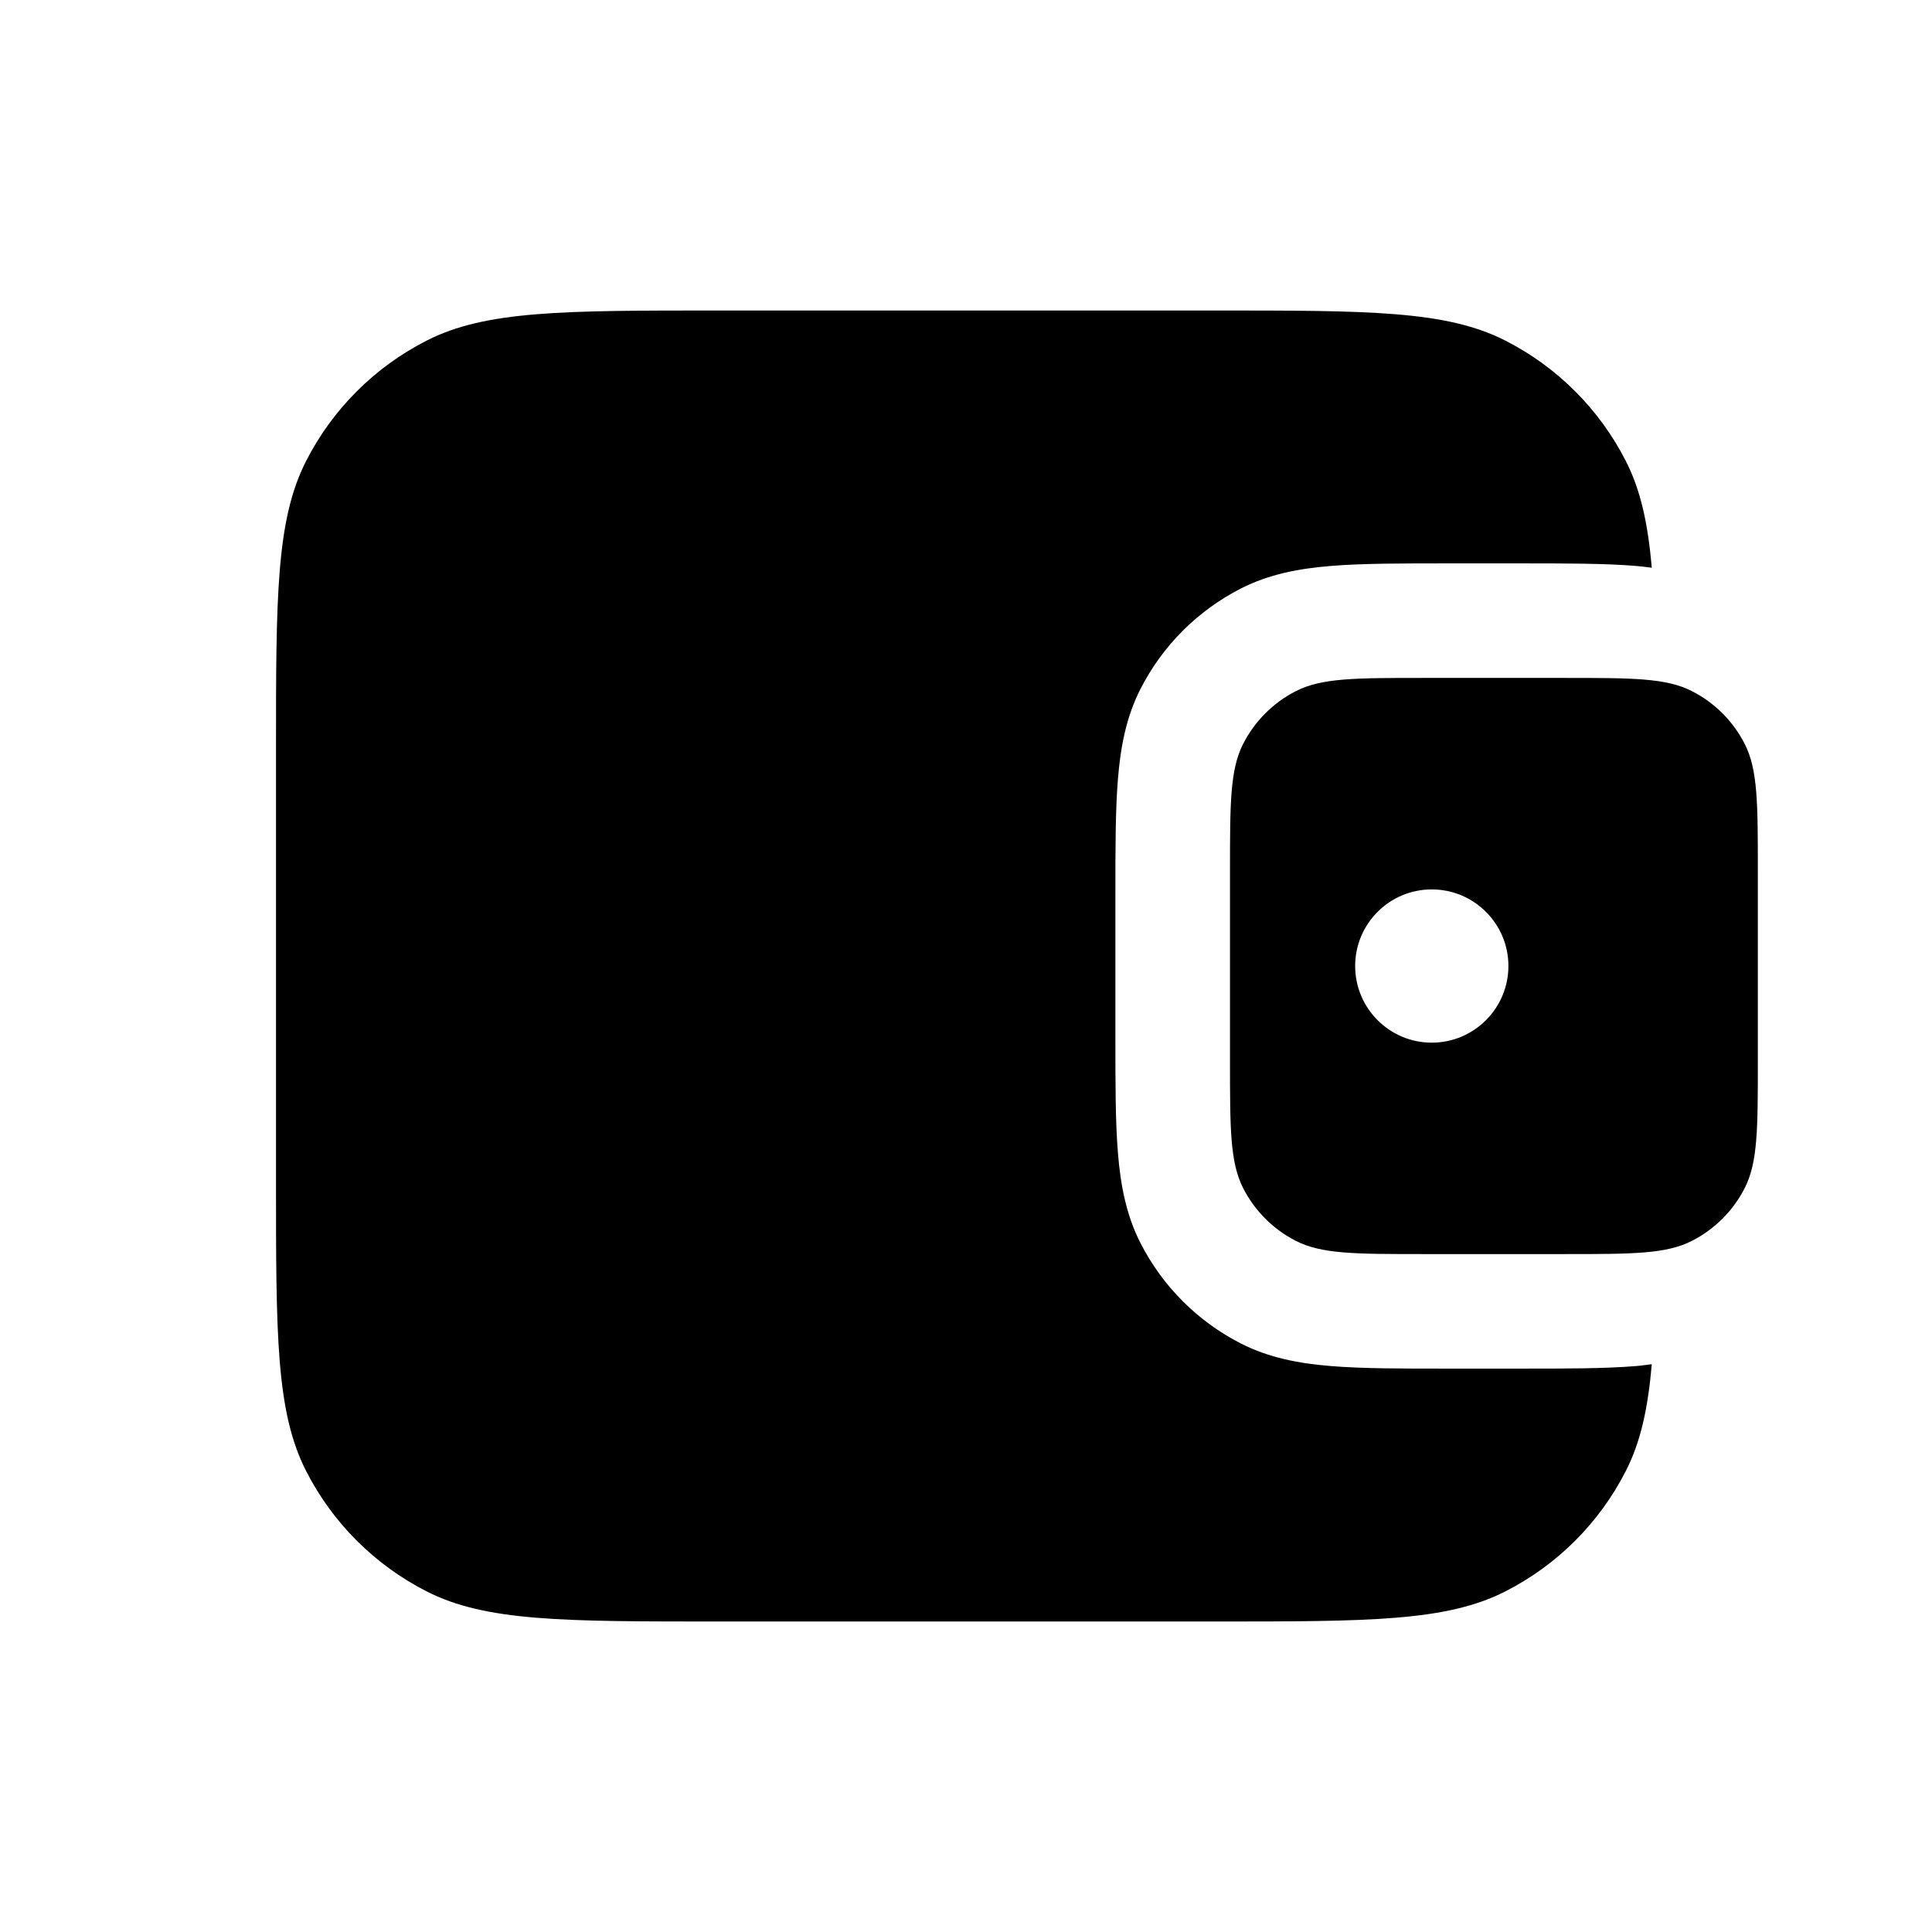
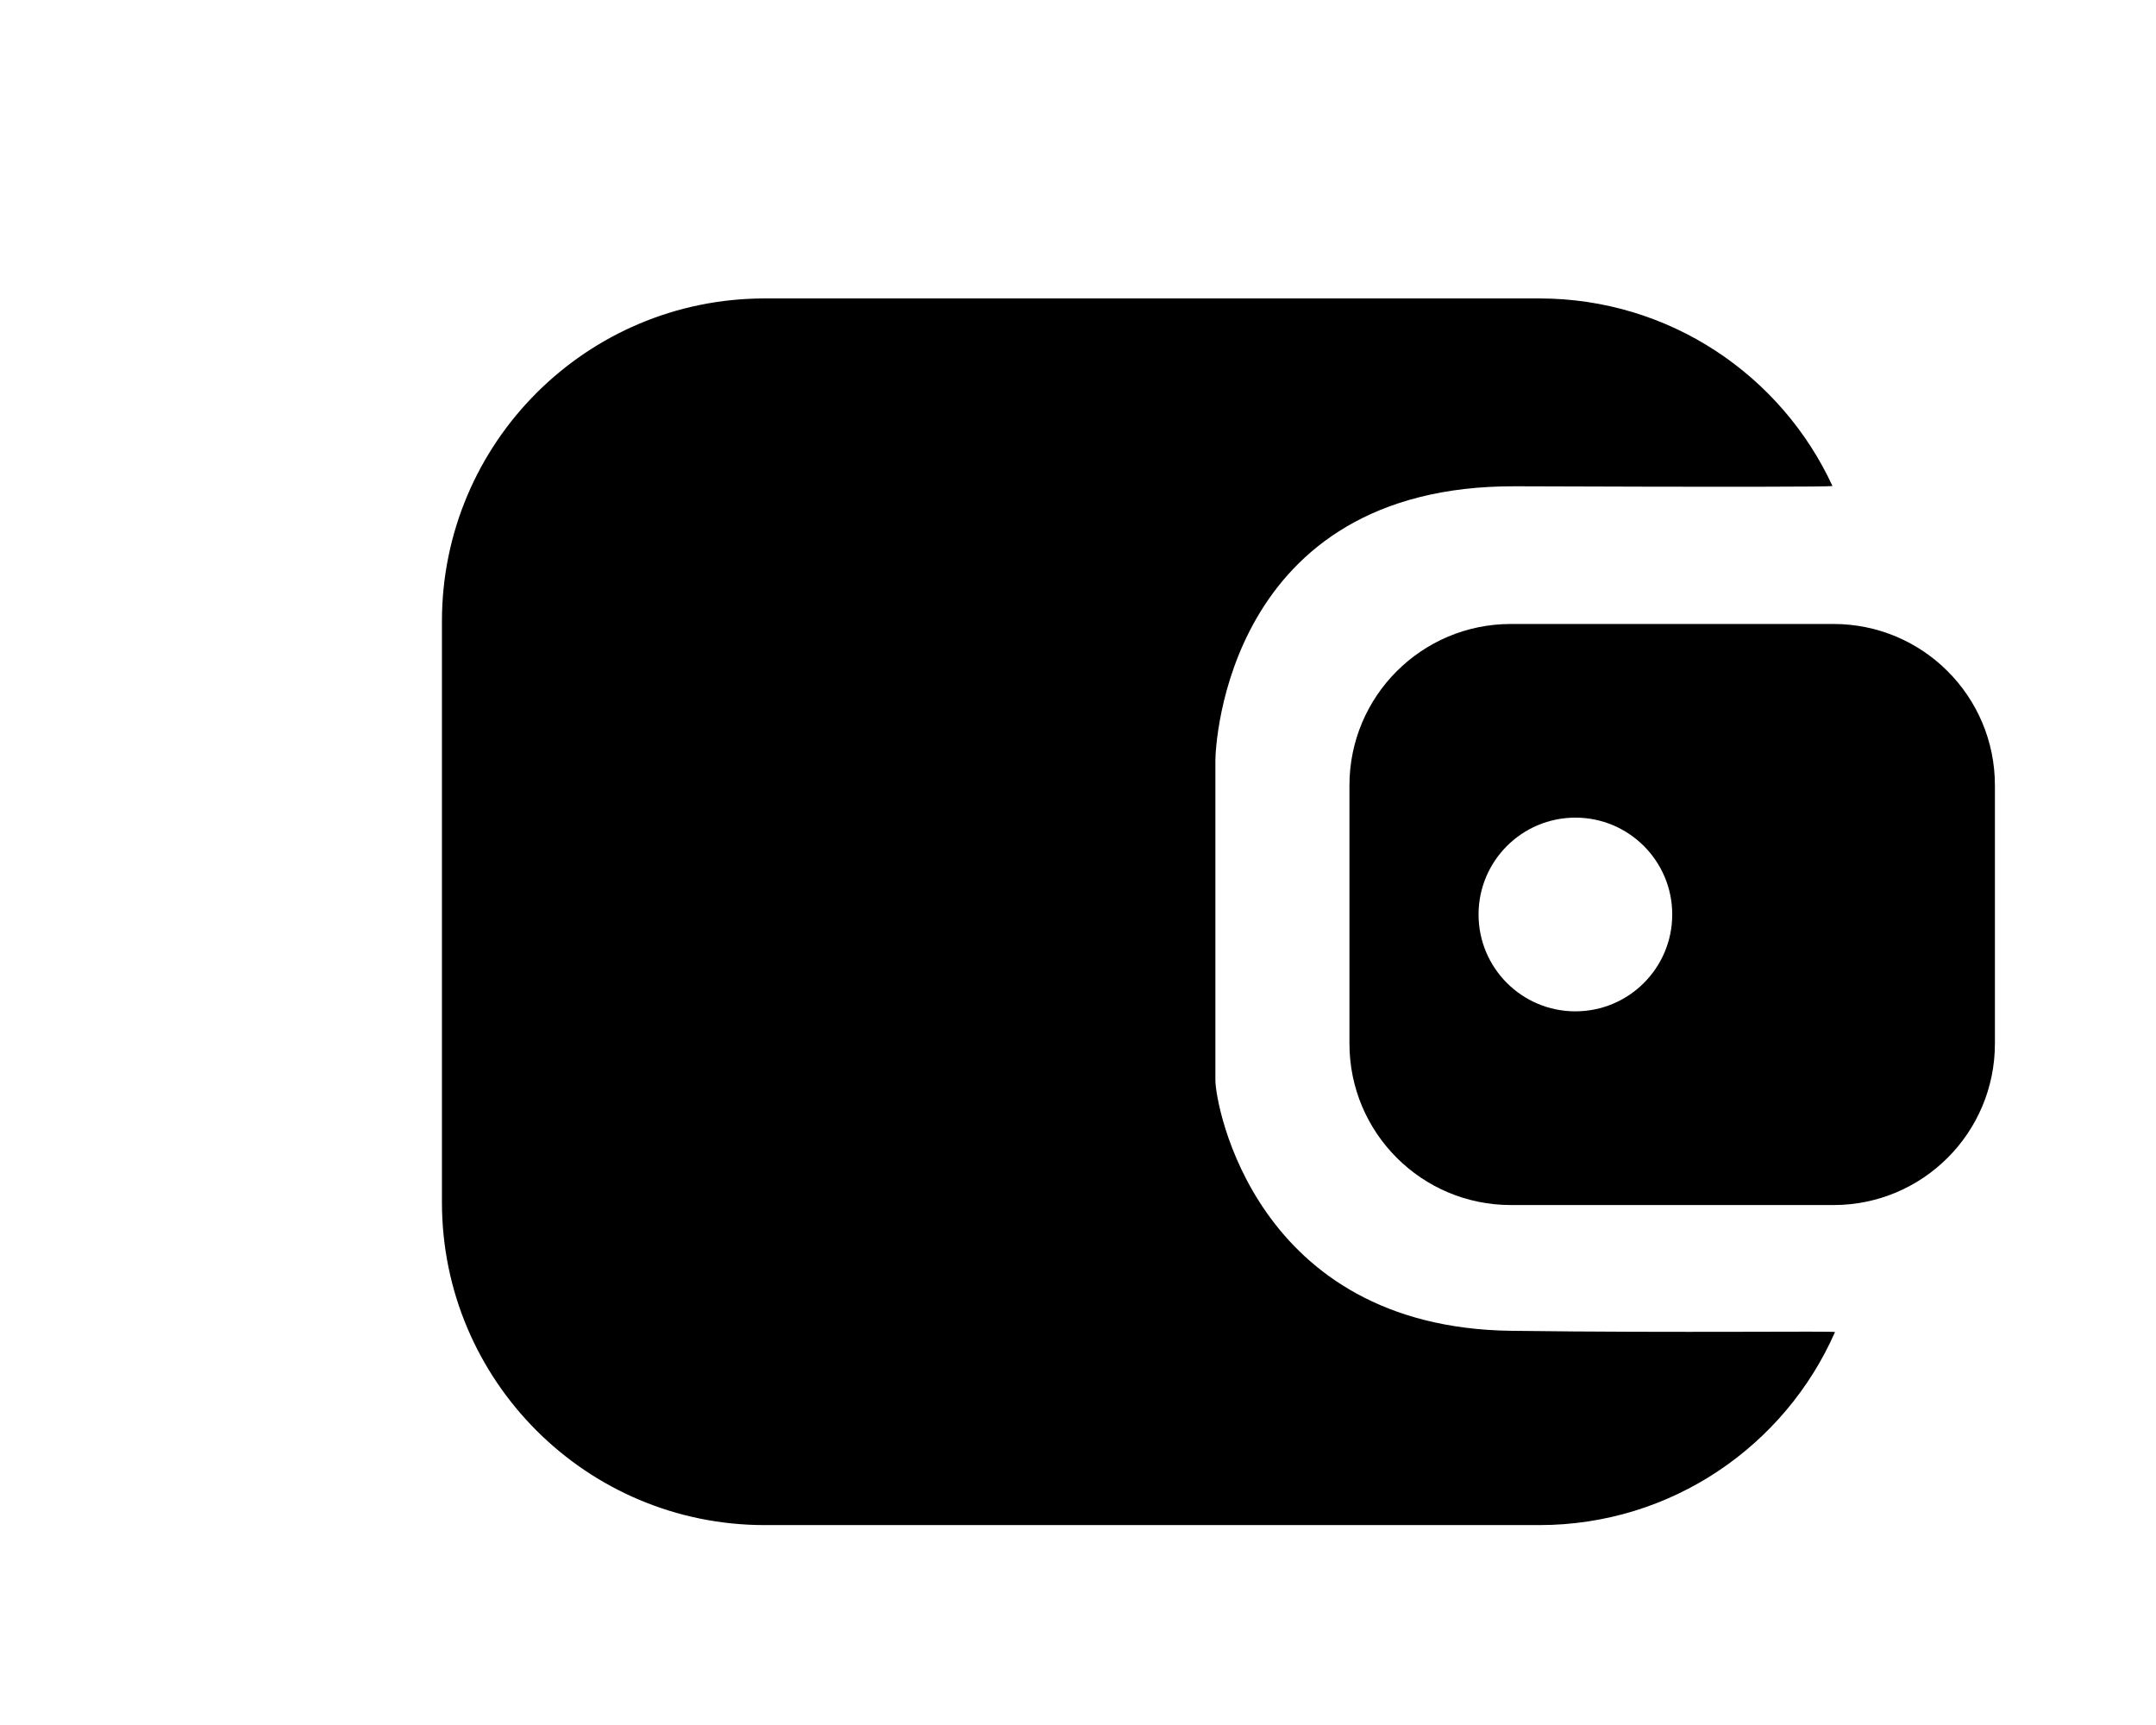
- <svg xmlns="http://www.w3.org/2000/svg" viewBox="0 0 28 28" width="28" height="28" preserveAspectRatio="xMidYMid meet" style="width: 100%; height: 100%; transform: translate3d(0px, 0px, 0px); content-visibility: visible;">
+ <svg xmlns="http://www.w3.org/2000/svg" viewBox="0 0 40 32" width="40" height="32" preserveAspectRatio="xMidYMid meet">
  <defs>
-     <clipPath id="__lottie_element_2">
-       <rect width="28" height="28" x="0" y="0" />
+     <clipPath id="__lottie_element_39">
+       <rect width="40" height="32" x="0" y="0" />
    </clipPath>
  </defs>
-   <g clip-path="url(#__lottie_element_2)">
-     <g style="display: block;" transform="matrix(1,0,0,1,0,0)" opacity="1">
-       <g class="wallet-lottie_fill-color" opacity="1" transform="matrix(4.563954,-2.635,2.635,4.563954,5.442366,4.032382)">
-         <path fill="rgb(0,0,0)" fill-opacity="1" d=" M2.244,1.888 C2.244,1.888 1.739,1.618 1.739,1.618 C1.674,1.724 1.514,1.564 1.414,1.597 C1.306,1.633 1.235,1.604 1.192,1.585 C1.192,1.585 1.598,1.544 1.598,1.544 C1.896,1.229 2.017,2.07 1.439,1.624 C1.439,1.624 -0.006,0.522 -0.006,0.522 C-0.126,0.47 -0.262,0.435 -0.168,0.399 C-0.037,0.349 0.116,0.357 0.245,0.436 C0.245,0.436 2.061,1.476 2.061,1.476 C2.283,1.611 2.379,1.666 2.244,1.888z" />
+   <g clip-path="url(#__lottie_element_39)">
+     <g style="display: block;" transform="matrix(0.98936,0,0,0.98936,6.858641,4.59836)" opacity="1">
+       <g opacity="1" transform="matrix(5.196152,-3,3,5.196152,6,0)">
+         <path fill-opacity="1" d=" M2.244,1.888 C2.244,1.888 1.739,1.618 1.739,1.618 C1.674,1.725 1.514,1.564 1.414,1.597 C1.306,1.633 1.235,1.604 1.192,1.585 C1.192,1.585 1.598,1.544 1.598,1.544 C1.895,1.229 2.017,2.07 1.439,1.624 C1.439,1.624 -0.006,0.522 -0.006,0.522 C-0.126,0.47 -0.262,0.435 -0.168,0.399 C-0.037,0.349 0.115,0.358 0.245,0.436 C0.245,0.436 2.061,1.476 2.061,1.476 C2.282,1.611 2.379,1.666 2.244,1.888z" />
      </g>
-       <g class="wallet-lottie_fill-color" opacity="1" transform="matrix(1,0,0,1,14.738,14)">
-         <path fill="rgb(0,0,0)" fill-opacity="1" d=" M6.012,-1.11 C5.399,-1.11 4.902,-0.613 4.902,0 C4.902,0.613 5.399,1.111 6.012,1.111 C6.625,1.111 7.123,0.613 7.123,0 C7.123,-0.613 6.625,-1.11 6.012,-1.11z M7.938,-4.175 C8.918,-4.175 9.408,-4.175 9.782,-3.984 C10.111,-3.816 10.379,-3.549 10.547,-3.22 C10.738,-2.846 10.738,-2.355 10.738,-1.375 C10.738,-1.375 10.738,1.375 10.738,1.375 C10.738,2.355 10.738,2.846 10.547,3.22 C10.379,3.549 10.111,3.816 9.782,3.984 C9.408,4.175 8.918,4.175 7.938,4.175 C7.938,4.175 5.888,4.175 5.888,4.175 C4.908,4.175 4.417,4.175 4.043,3.984 C3.714,3.816 3.447,3.549 3.279,3.22 C3.088,2.846 3.088,2.355 3.088,1.375 C3.088,1.375 3.088,-1.375 3.088,-1.375 C3.088,-2.355 3.088,-2.846 3.279,-3.22 C3.447,-3.549 3.714,-3.816 4.043,-3.984 C4.417,-4.175 4.908,-4.175 5.888,-4.175 C5.888,-4.175 7.938,-4.175 7.938,-4.175z" />
+       <g opacity="1" transform="matrix(1,0,0,1,24.425,12.5)">
+         <path fill-opacity="1" d=" M3.026,-5.448 C3.026,-5.448 -3.026,-5.448 -3.026,-5.448 C-4.697,-5.448 -6.052,-4.093 -6.052,-2.422 C-6.052,-2.422 -6.052,2.42 -6.052,2.42 C-6.052,4.092 -4.697,5.447 -3.026,5.447 C-3.026,5.447 3.026,5.447 3.026,5.447 C4.698,5.447 6.052,4.092 6.052,2.42 C6.052,2.42 6.052,-2.422 6.052,-2.422 C6.052,-4.093 4.698,-5.448 3.026,-5.448z M-1.815,1.815 C-2.818,1.815 -3.631,1.002 -3.631,-0.001 C-3.631,-1.003 -2.818,-1.817 -1.815,-1.817 C-0.812,-1.817 0.001,-1.003 0.001,-0.001 C0.001,1.002 -0.812,1.815 -1.815,1.815z" />
      </g>
-       <g class="wallet-lottie_fill-color" opacity="1" transform="matrix(1,0,0,1,14.738,14)">
-         <path fill="rgb(0,0,0)" fill-opacity="1" d=" M2.862,-9.5 C5.102,-9.5 6.222,-9.5 7.078,-9.064 C7.831,-8.681 8.443,-8.069 8.826,-7.316 C9.039,-6.898 9.145,-6.416 9.201,-5.772 C9.125,-5.781 9.05,-5.792 8.972,-5.798 C8.521,-5.835 7.967,-5.835 7.296,-5.835 C7.296,-5.835 6.228,-5.835 6.228,-5.835 C5.557,-5.835 5.003,-5.835 4.552,-5.798 C4.084,-5.76 3.653,-5.678 3.248,-5.472 C2.62,-5.152 2.11,-4.642 1.79,-4.014 C1.584,-3.609 1.502,-3.178 1.464,-2.71 C1.427,-2.259 1.427,-1.705 1.427,-1.034 C1.427,-1.034 1.427,1.034 1.427,1.034 C1.427,1.705 1.427,2.259 1.464,2.71 C1.502,3.178 1.584,3.609 1.79,4.014 C2.11,4.642 2.62,5.152 3.248,5.472 C3.653,5.678 4.084,5.76 4.552,5.798 C5.003,5.835 5.557,5.835 6.228,5.835 C6.228,5.835 7.296,5.835 7.296,5.835 C7.967,5.835 8.521,5.835 8.972,5.798 C9.05,5.792 9.125,5.78 9.201,5.771 C9.145,6.416 9.039,6.898 8.826,7.316 C8.443,8.069 7.831,8.681 7.078,9.064 C6.222,9.5 5.102,9.5 2.862,9.5 C2.862,9.5 -4.338,9.5 -4.338,9.5 C-6.578,9.5 -7.698,9.5 -8.554,9.064 C-9.307,8.681 -9.92,8.069 -10.303,7.316 C-10.739,6.46 -10.738,5.34 -10.738,3.1 C-10.738,3.1 -10.738,-3.1 -10.738,-3.1 C-10.738,-5.34 -10.739,-6.46 -10.303,-7.316 C-9.92,-8.069 -9.307,-8.681 -8.554,-9.064 C-7.698,-9.5 -6.578,-9.5 -4.338,-9.5 C-4.338,-9.5 2.862,-9.5 2.862,-9.5z M8.043,-3.046 C7.733,-3.046 7.482,-2.794 7.482,-2.484 C7.482,-2.174 7.733,-1.922 8.043,-1.922 C8.353,-1.922 8.606,-2.174 8.606,-2.484 C8.606,-2.794 8.353,-3.046 8.043,-3.046z" />
+       <g opacity="1" transform="matrix(1,0,0,1,14.671,12.448)">
+         <path fill-opacity="1" d=" M12.938,-2.552 C13.359,-2.616 13,-2.787 13.009,-2.787 C13.015,-2.977 13.063,-2.471 12.931,-2.952 C12.826,-2.85 12.763,-2.835 12.794,-2.653 C12.905,-2.677 12.747,-2.687 12.938,-2.552z M-13.316,5.447 C-13.316,5.447 -13.316,-5.447 -13.316,-5.447 C-13.316,-8.79 -10.606,-11.5 -7.263,-11.5 C-7.263,-11.5 7.263,-11.5 7.263,-11.5 C9.7,-11.5 11.801,-10.059 12.76,-7.983 C12.668,-7.967 10.868,-7.963 6.814,-7.978 C1.392,-7.999 1.188,-3.107 1.188,-2.838 C1.188,-2.838 1.188,3.161 1.188,3.161 C1.188,3.615 1.929,7.794 6.73,7.857 C9.92,7.899 12.826,7.857 12.807,7.881 C11.87,10.012 9.74,11.5 7.263,11.5 C7.263,11.5 -7.263,11.5 -7.263,11.5 C-10.606,11.5 -13.316,8.79 -13.316,5.447z" />
      </g>
    </g>
  </g>
</svg>
